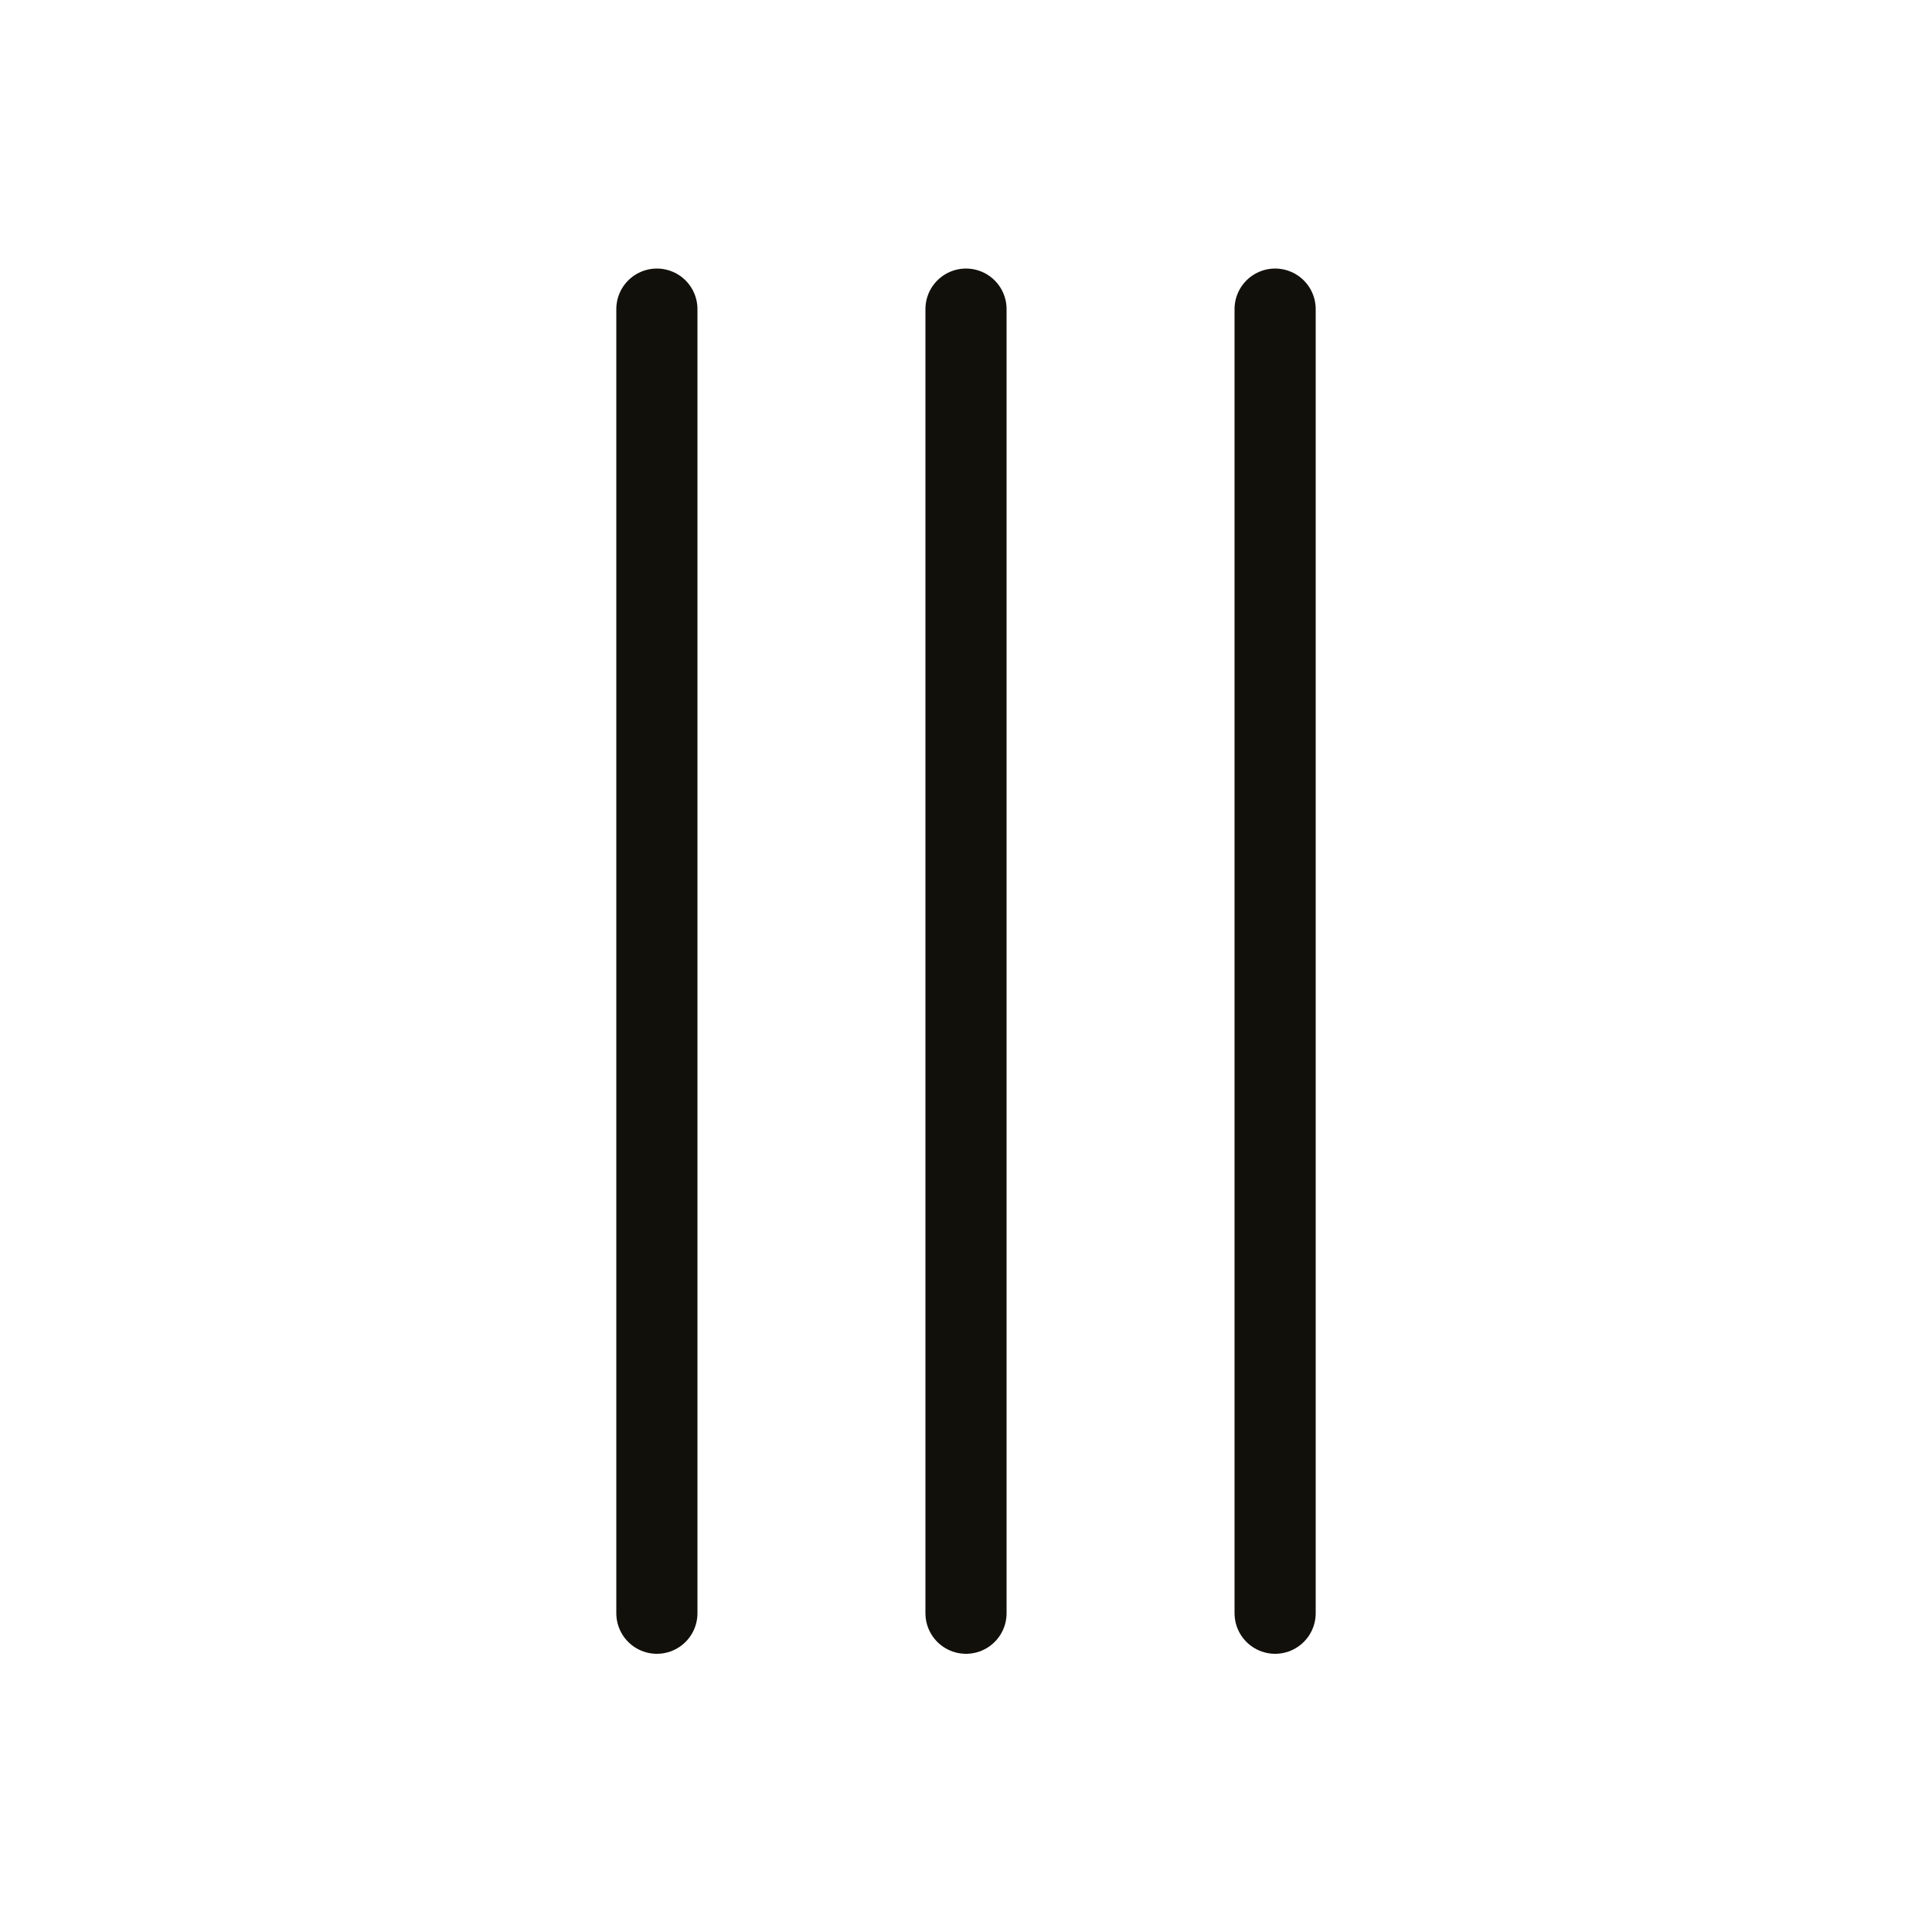
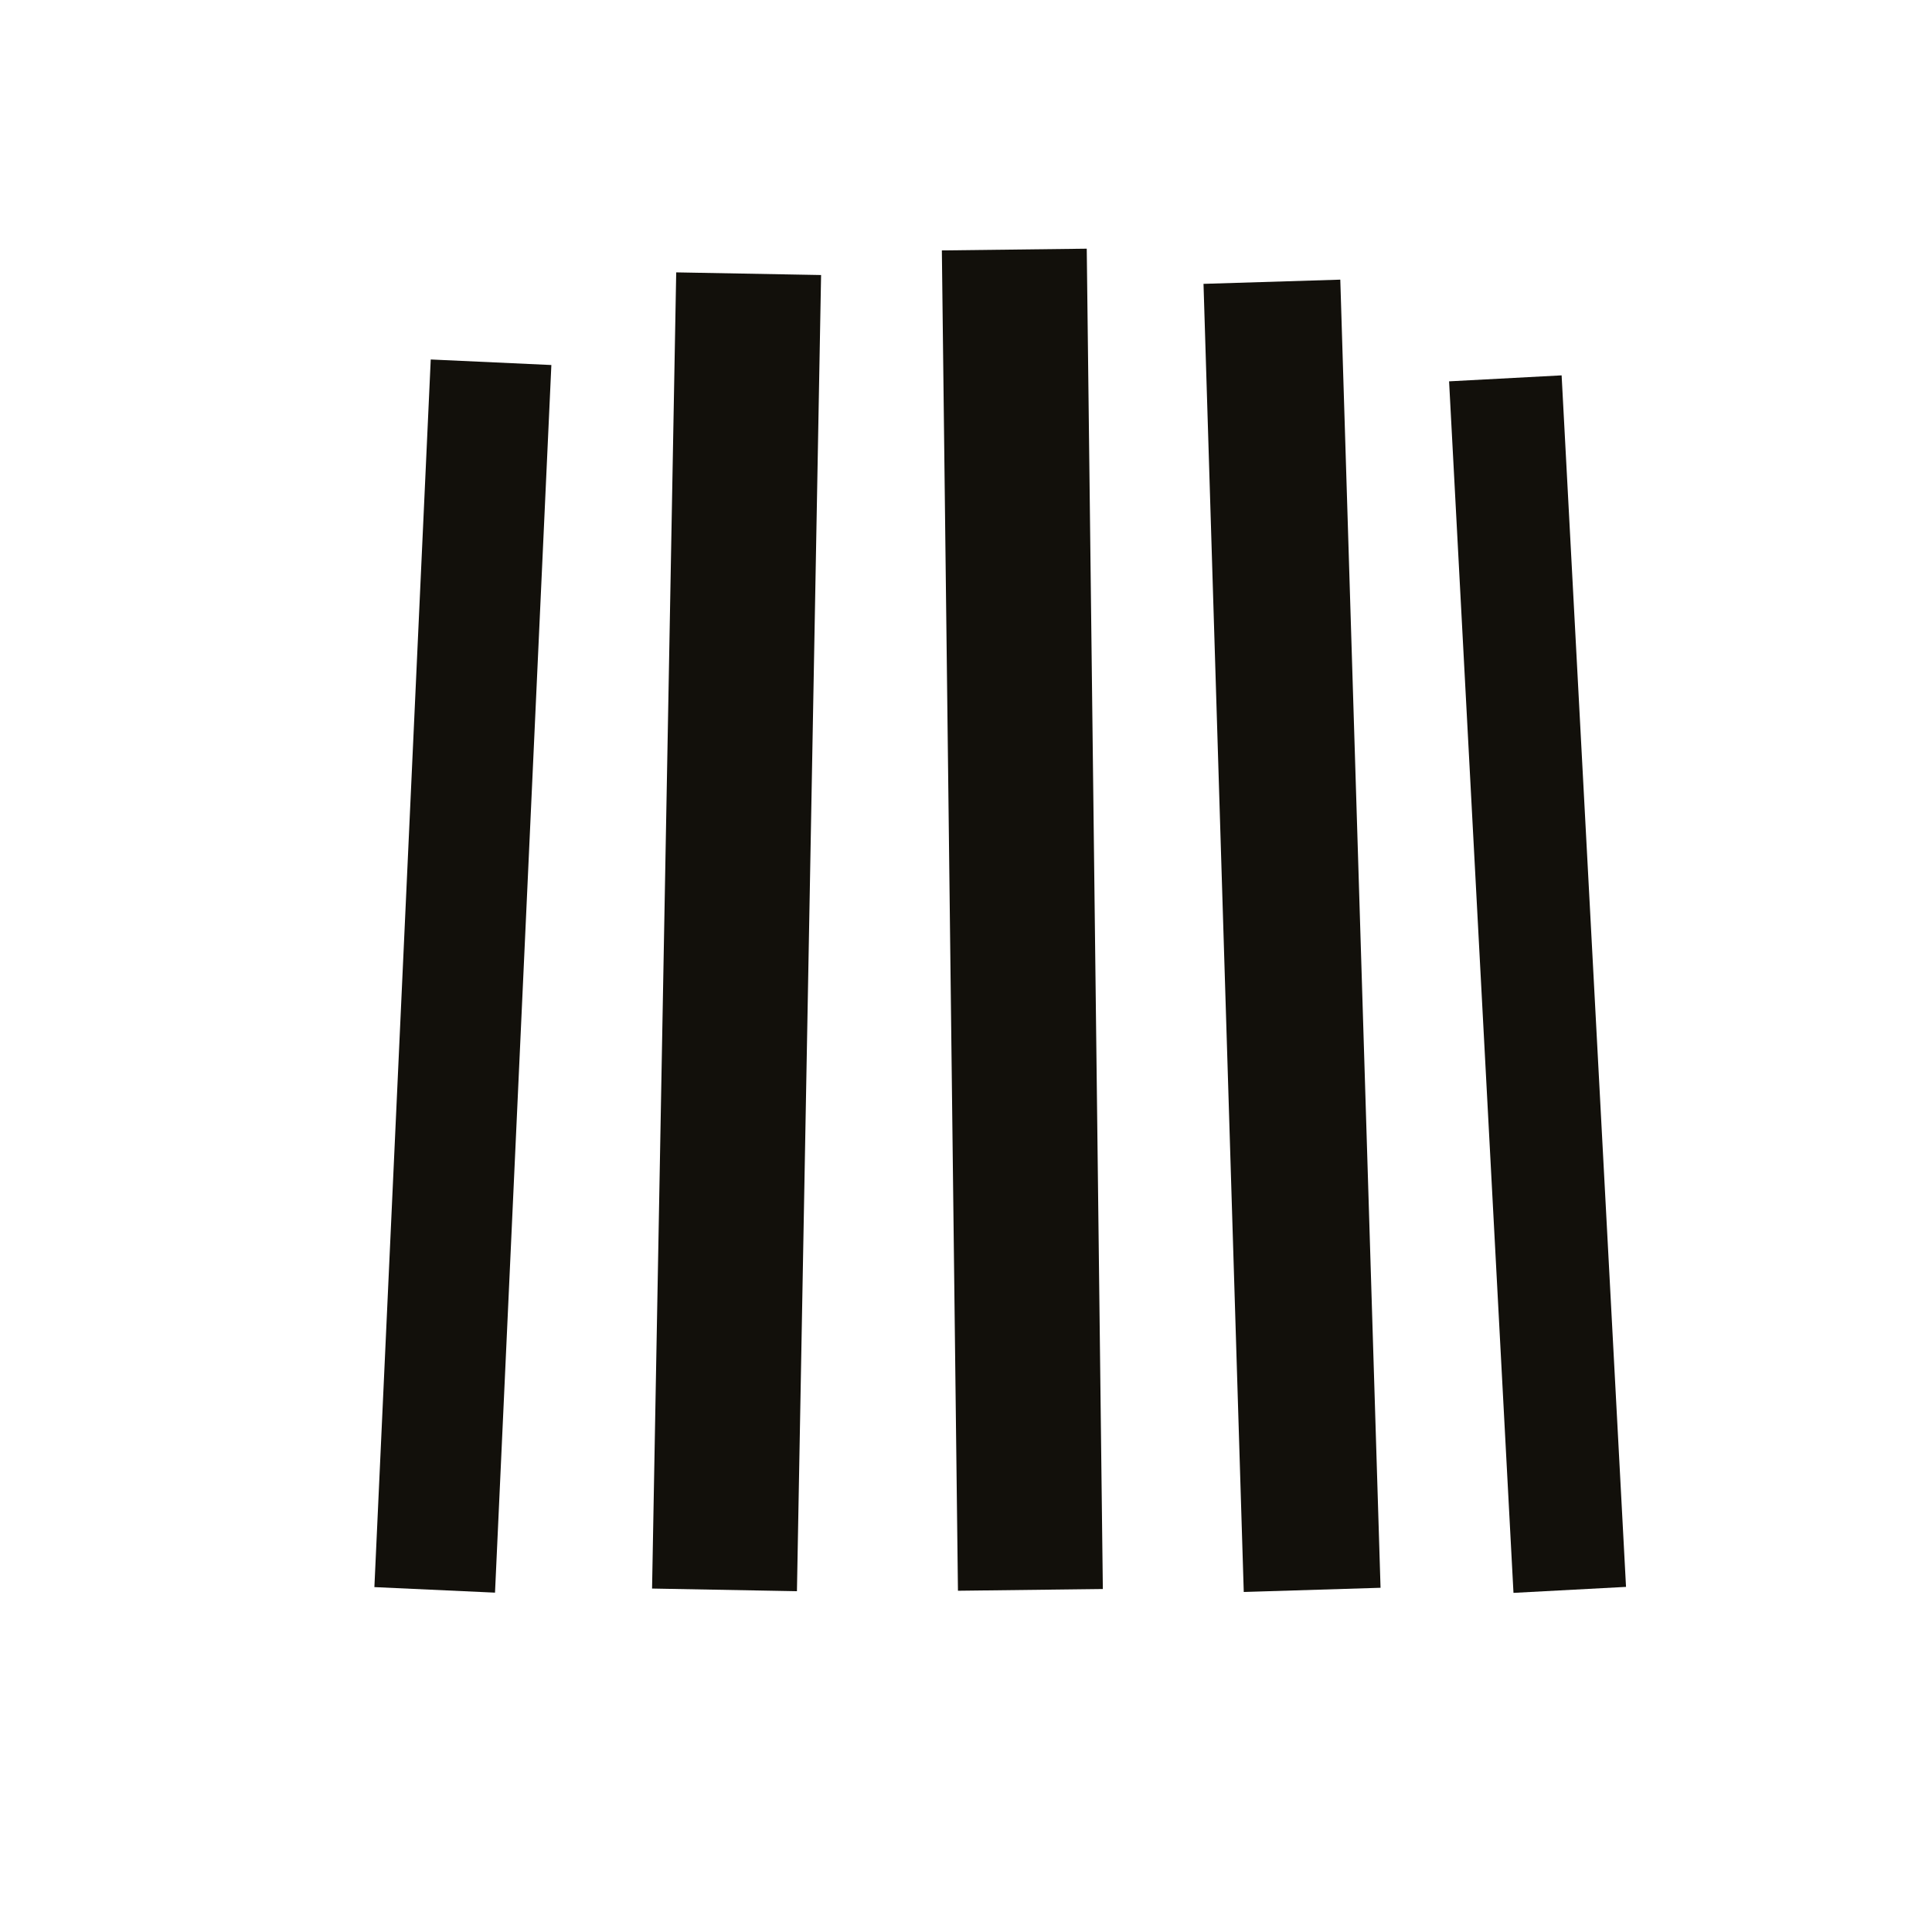
- <svg xmlns="http://www.w3.org/2000/svg" viewBox="0 0 100 100" role="img" aria-hidden="true">
-   <g fill="none" stroke="currentColor" stroke-width="4.2" stroke-linecap="round" stroke-linejoin="round" color="#12100B">
-     <path d="M34.00 16.00 L34.00 16.90 L34.00 17.80 L34.00 18.70 L34.00 19.60 L34.00 20.50 L34.00 21.40 L34.00 22.30 L34.00 23.20 L34.00 24.10 L34.00 25.00 L34.00 25.90 L34.00 26.80 L34.00 27.70 L34.00 28.60 L34.00 29.50 L34.00 30.40 L34.00 31.30 L34.00 32.20 L34.00 33.10 L34.00 34.00 L34.00 34.90 L34.00 35.80 L34.00 36.70 L34.00 37.60 L34.00 38.50 L34.00 39.40 L34.00 40.30 L34.00 41.20 L34.00 42.10 L34.00 43.00 L34.00 43.90 L34.00 44.80 L34.00 45.70 L34.00 46.60 L34.00 47.50 L34.00 48.40 L34.00 49.30 L34.00 50.20 L34.00 51.10 L34.00 52.00 L34.00 52.90 L34.00 53.80 L34.00 54.70 L34.00 55.60 L34.00 56.50 L34.00 57.40 L34.00 58.30 L34.00 59.20 L34.00 60.10 L34.00 61.00 L34.00 61.90 L34.00 62.80 L34.00 63.70 L34.00 64.60 L34.00 65.50 L34.00 66.40 L34.00 67.30 L34.00 68.20 L34.00 69.10 L34.00 70.00 L34.00 70.90 L34.00 71.80 L34.00 72.70 L34.00 73.60 L34.00 74.50 L34.00 75.40 L34.00 76.30 L34.00 77.20 L34.00 78.10 L34.00 79.00 L34.00 79.90 L34.00 80.80 L34.00 81.70 L34.00 82.60 L34.00 83.50" />
-     <path d="M50.00 16.00 L50.00 16.90 L50.00 17.80 L50.00 18.70 L50.00 19.60 L50.00 20.50 L50.00 21.40 L50.00 22.30 L50.00 23.20 L50.00 24.10 L50.00 25.00 L50.00 25.90 L50.00 26.80 L50.00 27.70 L50.00 28.60 L50.00 29.50 L50.00 30.40 L50.00 31.30 L50.00 32.20 L50.00 33.10 L50.00 34.00 L50.00 34.90 L50.00 35.80 L50.00 36.70 L50.00 37.60 L50.00 38.50 L50.00 39.40 L50.00 40.30 L50.00 41.20 L50.00 42.10 L50.00 43.00 L50.00 43.90 L50.00 44.80 L50.00 45.70 L50.00 46.60 L50.00 47.50 L50.00 48.40 L50.00 49.30 L50.00 50.20 L50.00 51.10 L50.00 52.00 L50.00 52.90 L50.00 53.80 L50.00 54.70 L50.00 55.60 L50.00 56.50 L50.00 57.40 L50.00 58.30 L50.00 59.20 L50.00 60.10 L50.00 61.00 L50.00 61.90 L50.00 62.80 L50.00 63.70 L50.00 64.60 L50.00 65.50 L50.00 66.40 L50.00 67.30 L50.00 68.20 L50.00 69.10 L50.00 70.00 L50.00 70.90 L50.00 71.80 L50.00 72.70 L50.00 73.60 L50.00 74.50 L50.00 75.40 L50.00 76.30 L50.00 77.20 L50.00 78.10 L50.00 79.00 L50.00 79.90 L50.00 80.80 L50.00 81.70 L50.00 82.60 L50.00 83.50" />
-     <path d="M66.00 16.00 L66.00 16.90 L66.00 17.80 L66.00 18.70 L66.00 19.60 L66.00 20.50 L66.00 21.40 L66.00 22.30 L66.00 23.20 L66.00 24.10 L66.00 25.00 L66.00 25.90 L66.00 26.80 L66.00 27.70 L66.00 28.60 L66.00 29.50 L66.00 30.40 L66.00 31.30 L66.00 32.20 L66.00 33.10 L66.00 34.00 L66.00 34.90 L66.00 35.80 L66.00 36.70 L66.00 37.60 L66.00 38.50 L66.00 39.40 L66.00 40.30 L66.00 41.20 L66.00 42.10 L66.00 43.00 L66.00 43.90 L66.00 44.80 L66.00 45.70 L66.00 46.60 L66.00 47.50 L66.00 48.40 L66.00 49.30 L66.00 50.20 L66.00 51.10 L66.00 52.00 L66.00 52.90 L66.00 53.80 L66.00 54.70 L66.00 55.60 L66.00 56.50 L66.00 57.40 L66.00 58.30 L66.00 59.20 L66.00 60.10 L66.00 61.00 L66.00 61.90 L66.00 62.80 L66.00 63.70 L66.00 64.60 L66.00 65.50 L66.00 66.40 L66.00 67.30 L66.00 68.20 L66.00 69.10 L66.00 70.00 L66.00 70.90 L66.00 71.80 L66.00 72.70 L66.00 73.60 L66.00 74.50 L66.00 75.40 L66.00 76.30 L66.00 77.20 L66.00 78.10 L66.00 79.00 L66.00 79.90 L66.00 80.80 L66.00 81.70 L66.00 82.60 L66.00 83.50" />
+ <svg xmlns="http://www.w3.org/2000/svg" viewBox="0 0 48 48" role="img" aria-hidden="true">
+   <g fill="none" stroke="currentColor" stroke-linecap="butt" stroke-linejoin="round" color="#12100B">
+     <path stroke-width="3.0" d="M12.2 9 10.8 39.5" />
+     <path stroke-width="3.6" d="M18.6 6.8 18 39.5" />
+     <path stroke-width="3.6" d="M25.2 6.2 25.6 39.5" />
+     <path stroke-width="3.4" d="M31.6 7 32.6 39.5" />
+     <path stroke-width="2.8" d="M37.4 9.4 39 39.5" />
  </g>
</svg>
